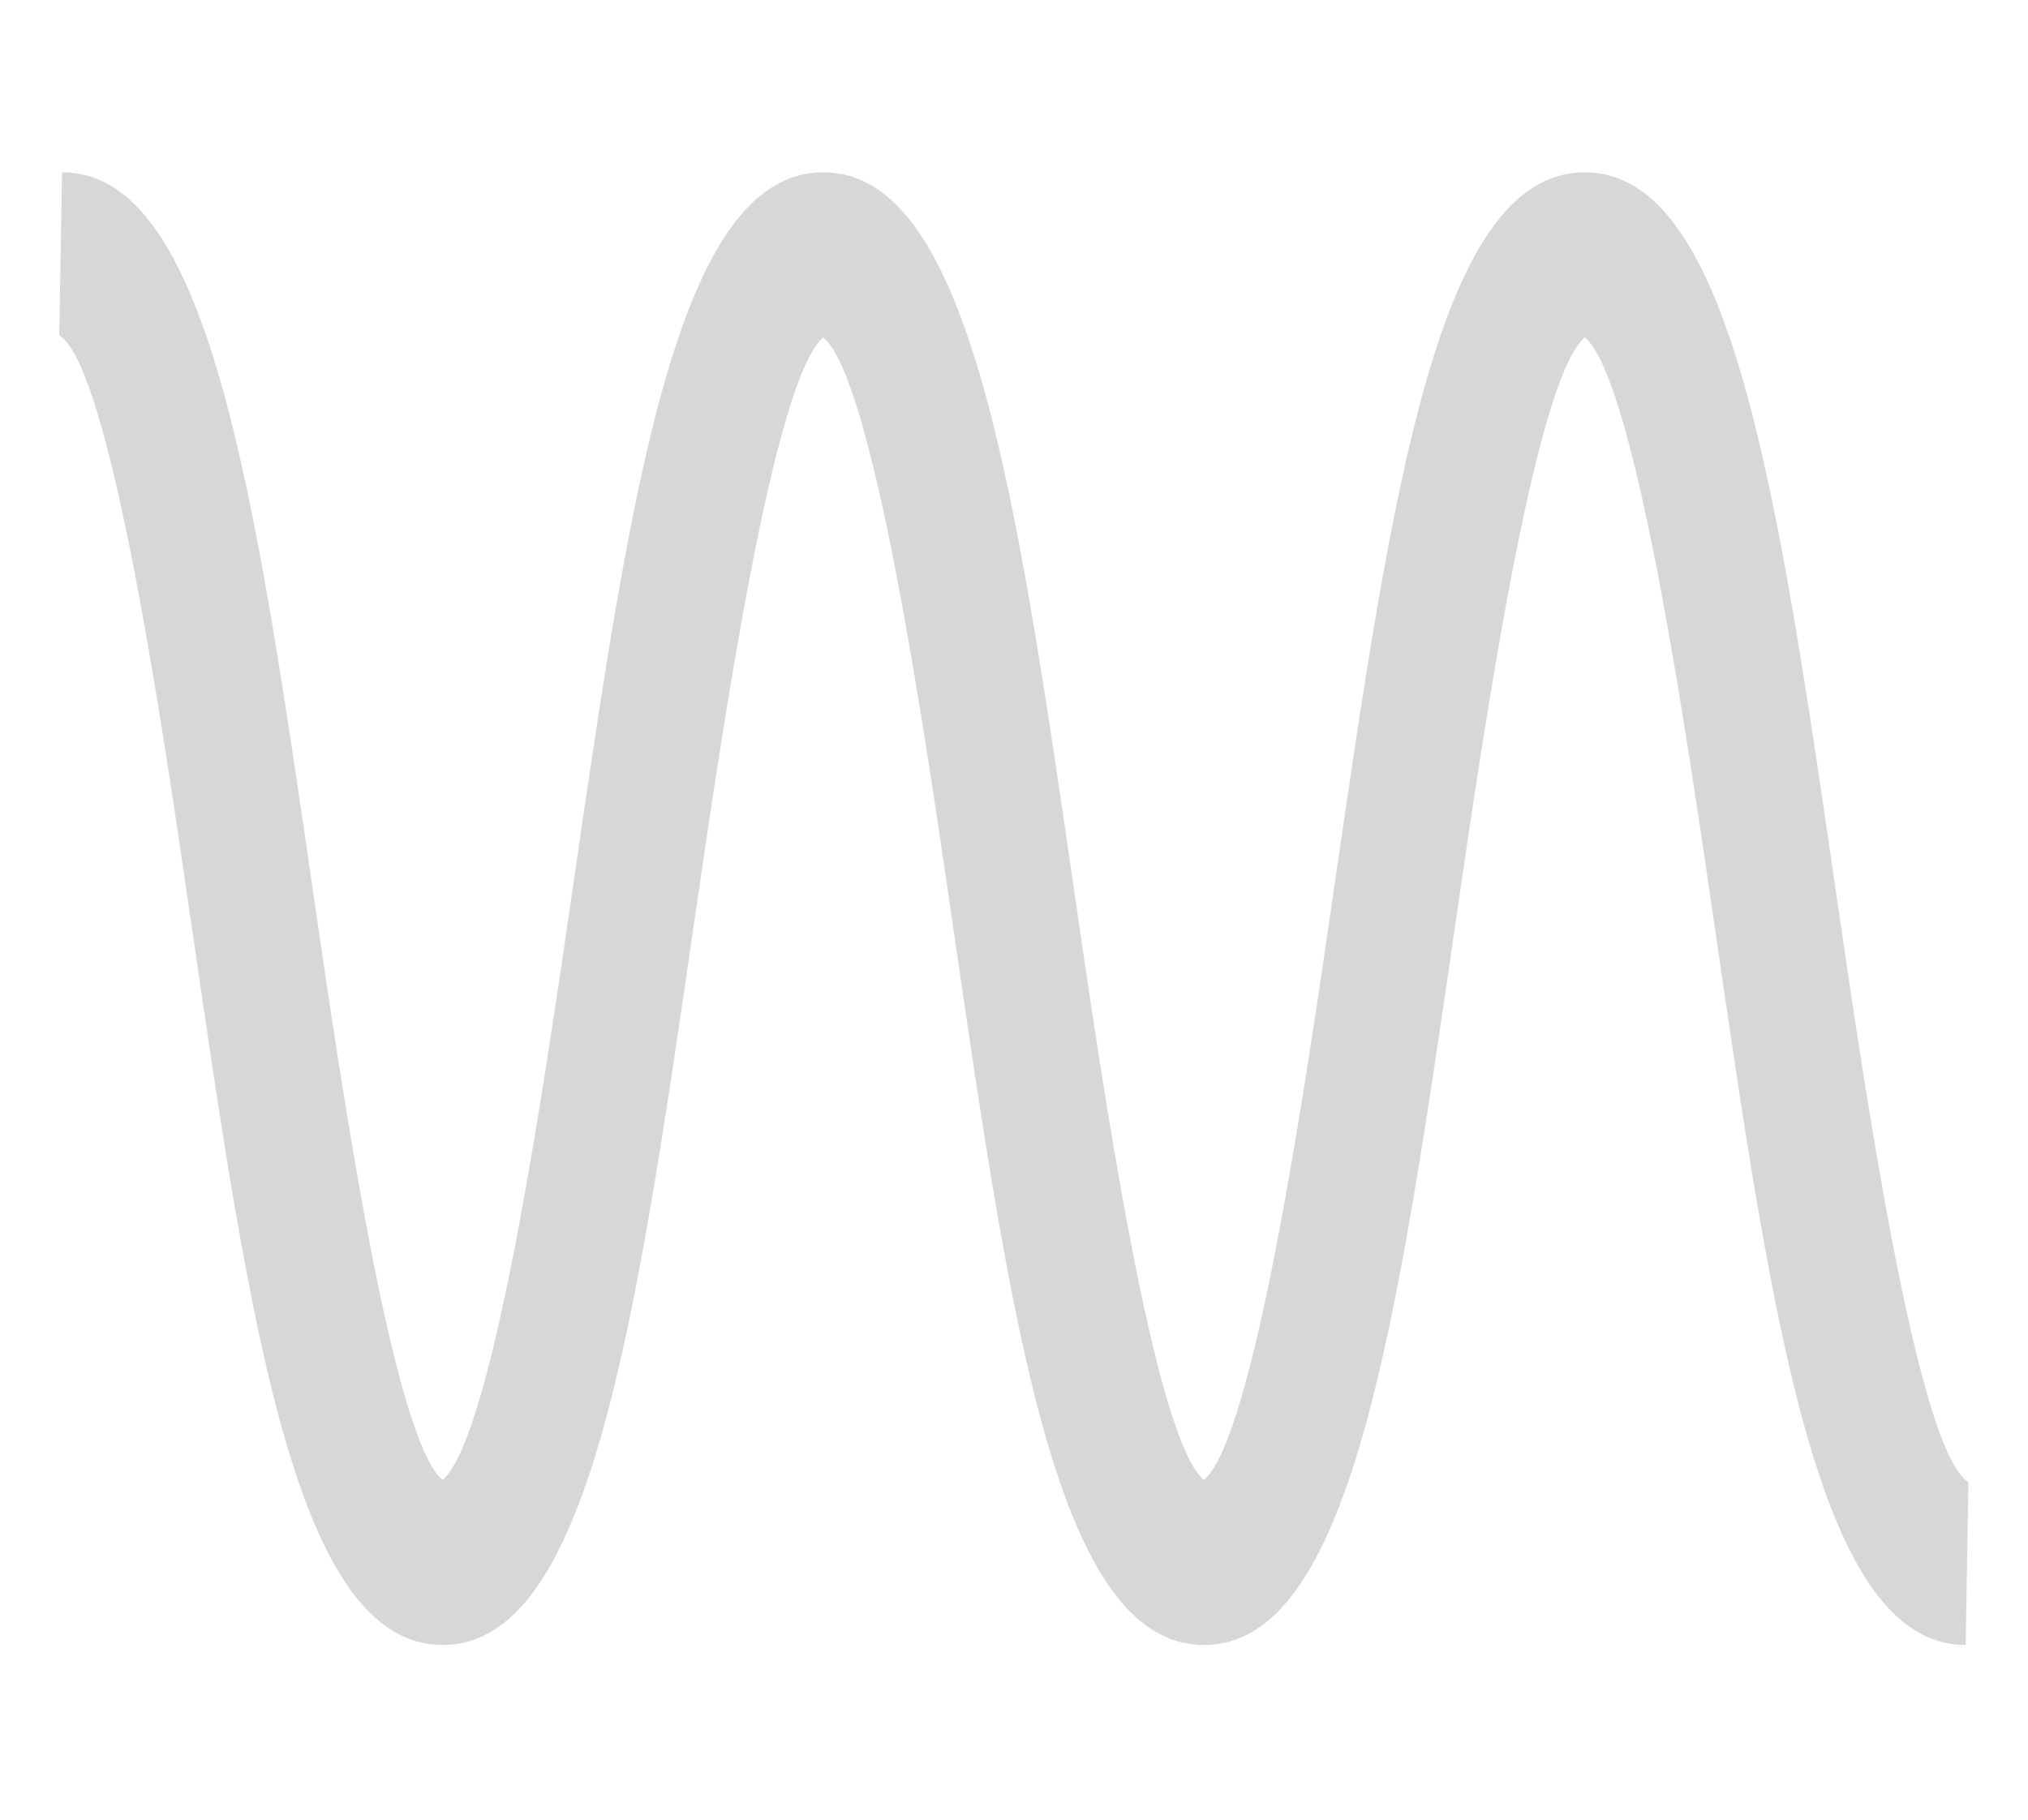
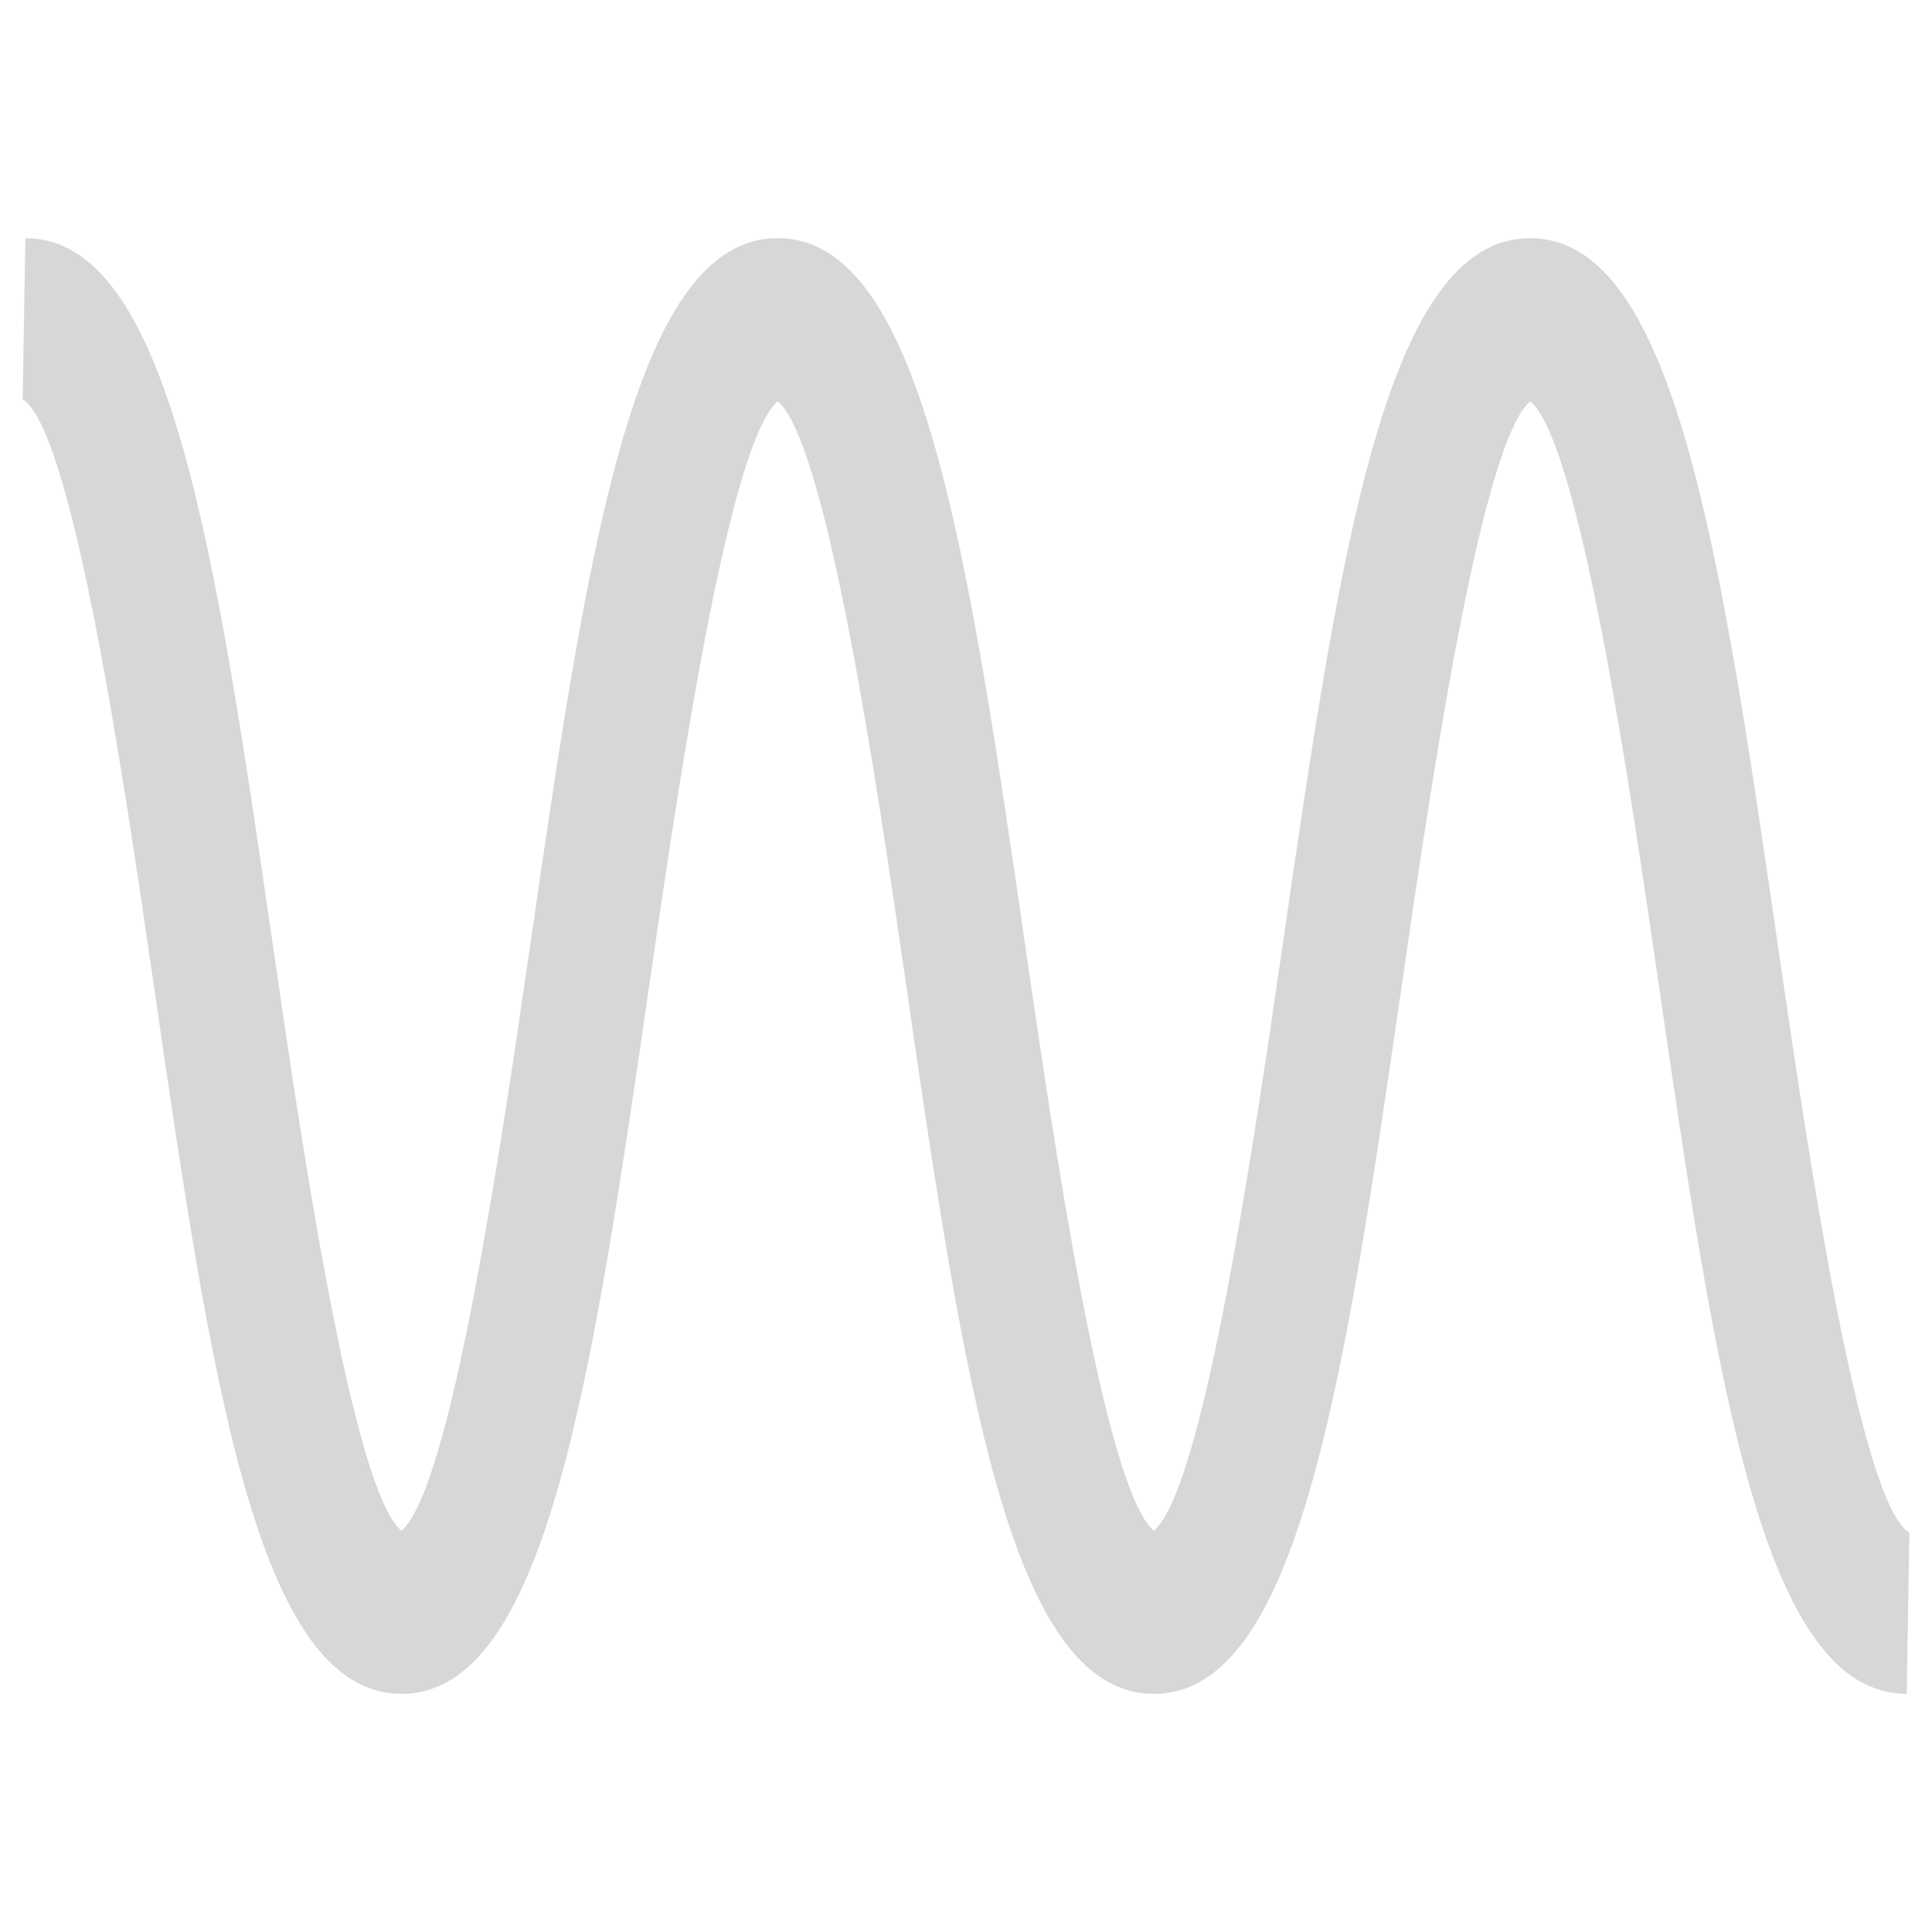
- <svg xmlns="http://www.w3.org/2000/svg" xmlns:ns1="http://schemas.microsoft.com/visio/2003/SVGExtensions/" width="3.16in" height="2.836in" viewBox="0 0 227.506 204.173" xml:space="preserve" color-interpolation-filters="sRGB" class="st2">
+ <svg xmlns="http://www.w3.org/2000/svg" xmlns:ns1="http://schemas.microsoft.com/visio/2003/SVGExtensions/" width="512" height="512" viewBox="0 0 384.001 383.999" xml:space="preserve" class="st2" version="1.1" id="svg16" style="font-size:12px;overflow:visible;color-interpolation-filters:sRGB;fill:none;fill-rule:evenodd;stroke-linecap:square;stroke-miterlimit:3">
+   <defs id="defs20" />
  <ns1:documentProperties ns1:langID="2052" ns1:viewMarkup="false" />
-   <style type="text/css">
+   <style type="text/css" id="style2">
	
		.st1 {fill:#d7d7d7;stroke:none;stroke-linecap:butt;stroke-width:6.12}
		.st2 {fill:none;fill-rule:evenodd;font-size:12px;overflow:visible;stroke-linecap:square;stroke-miterlimit:3}
	
	</style>
-   <g ns1:mID="0" ns1:index="1" ns1:groupContext="foregroundPage">
+   <g ns1:mID="0" ns1:index="1" ns1:groupContext="foregroundPage" id="g14" transform="matrix(1.750949,0,0,1.750949,-7.139726,13.49191)">
    <ns1:pageProperties ns1:drawingScale="0.0393701" ns1:pageScale="0.0393701" ns1:drawingUnits="24" ns1:shadowOffsetX="9" ns1:shadowOffsetY="-9" />
    <g id="group338-1" ns1:mID="338" ns1:groupContext="group">
      <g id="shape339-2" ns1:mID="339" ns1:groupContext="shape" transform="translate(6.64767,-19.6008)">
-         <path d="M213.87 204.17 C197.43 204.17 192.24 168.48 185.67 123.28 C182.54 101.81 176.78 62.18 171.14 57.45 C165.51         62.18 159.74 101.81 156.62 123.28 C150.05 168.48 144.86 204.17 128.41 204.17 C111.98 204.17 106.8 168.48         100.23 123.29 C97.11 101.82 91.35 62.21 85.72 57.45 C80.08 62.2 74.32 101.82 71.2 123.29 C64.63 168.48         59.44 204.17 43.01 204.17 C26.58 204.17 21.39 168.48 14.82 123.28 C11.64 101.42 5.73 60.73 0 57.22 L0.31         38.93 C16.74 38.93 21.93 74.63 28.5 119.82 C31.62 141.28 37.38 180.9 43 185.66 C48.64 180.9 54.4 141.29         57.52 119.83 C64.09 74.63 69.28 38.93 85.71 38.93 C102.14 38.93 107.33 74.63 113.9 119.83 C117.02 141.29         122.78 180.9 128.41 185.66 C134.04 180.92 139.81 141.29 142.93 119.82 C149.5 74.63 154.69 38.93 171.13         38.93 C187.57 38.93 192.76 74.63 199.34 119.83 C202.52 141.69 208.44 182.39 214.17 185.89 L213.87 204.17         Z" class="st1" />
+         <path d="m 213.87,204.17 c -16.44,0 -21.63,-35.69 -28.2,-80.89 -3.13,-21.47 -8.89,-61.1 -14.53,-65.83 -5.63,4.73 -11.4,44.36 -14.52,65.83 -6.57,45.2 -11.76,80.89 -28.21,80.89 -16.43,0 -21.61,-35.69 -28.18,-80.88 C 97.11,101.82 91.35,62.21 85.72,57.45 80.08,62.2 74.32,101.82 71.2,123.29 64.63,168.48 59.44,204.17 43.01,204.17 26.58,204.17 21.39,168.48 14.82,123.28 11.64,101.42 5.73,60.73 0,57.22 L 0.31,38.93 c 16.43,0 21.62,35.7 28.19,80.89 3.12,21.46 8.88,61.08 14.5,65.84 5.64,-4.76 11.4,-44.37 14.52,-65.83 6.57,-45.2 11.76,-80.9 28.19,-80.9 16.43,0 21.62,35.7 28.19,80.9 3.12,21.46 8.88,61.07 14.51,65.83 5.63,-4.74 11.4,-44.37 14.52,-65.84 6.57,-45.19 11.76,-80.89 28.2,-80.89 16.44,0 21.63,35.7 28.21,80.9 3.18,21.86 9.1,62.56 14.83,66.06 z" class="st1" id="path10" style="fill:#d7d7d7;stroke:none;stroke-width:6.12;stroke-linecap:butt" />
      </g>
    </g>
  </g>
</svg>
